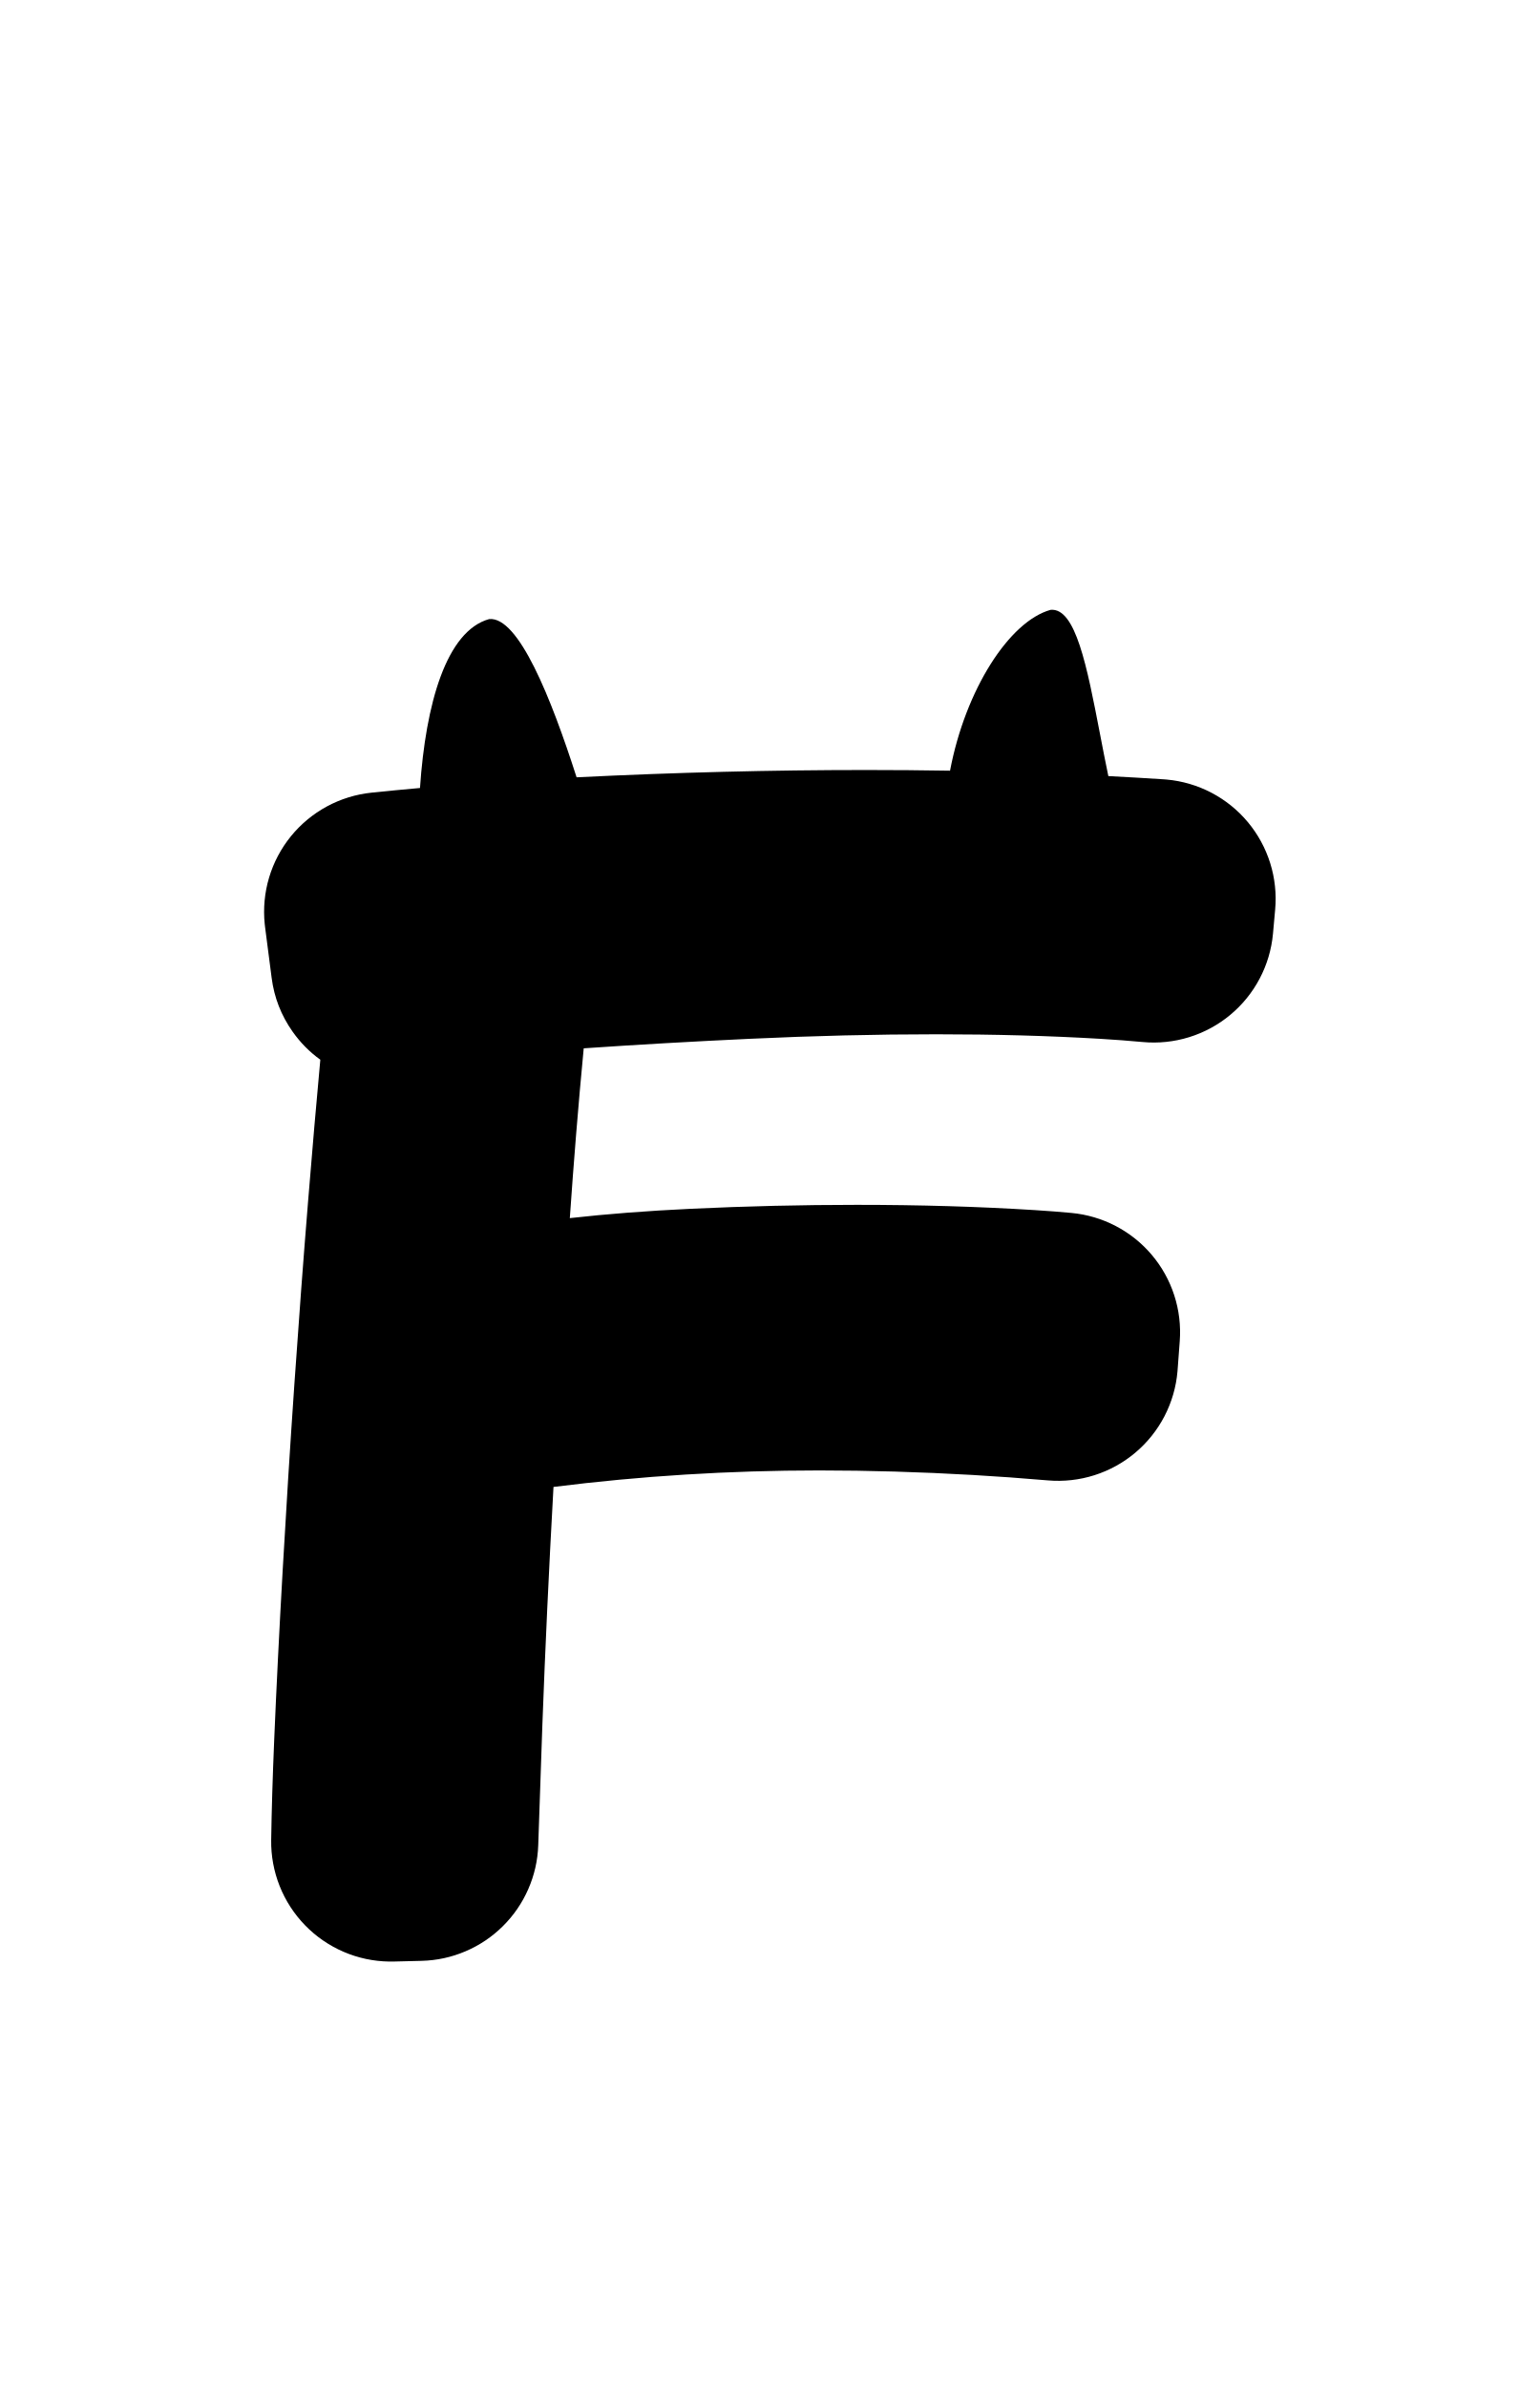
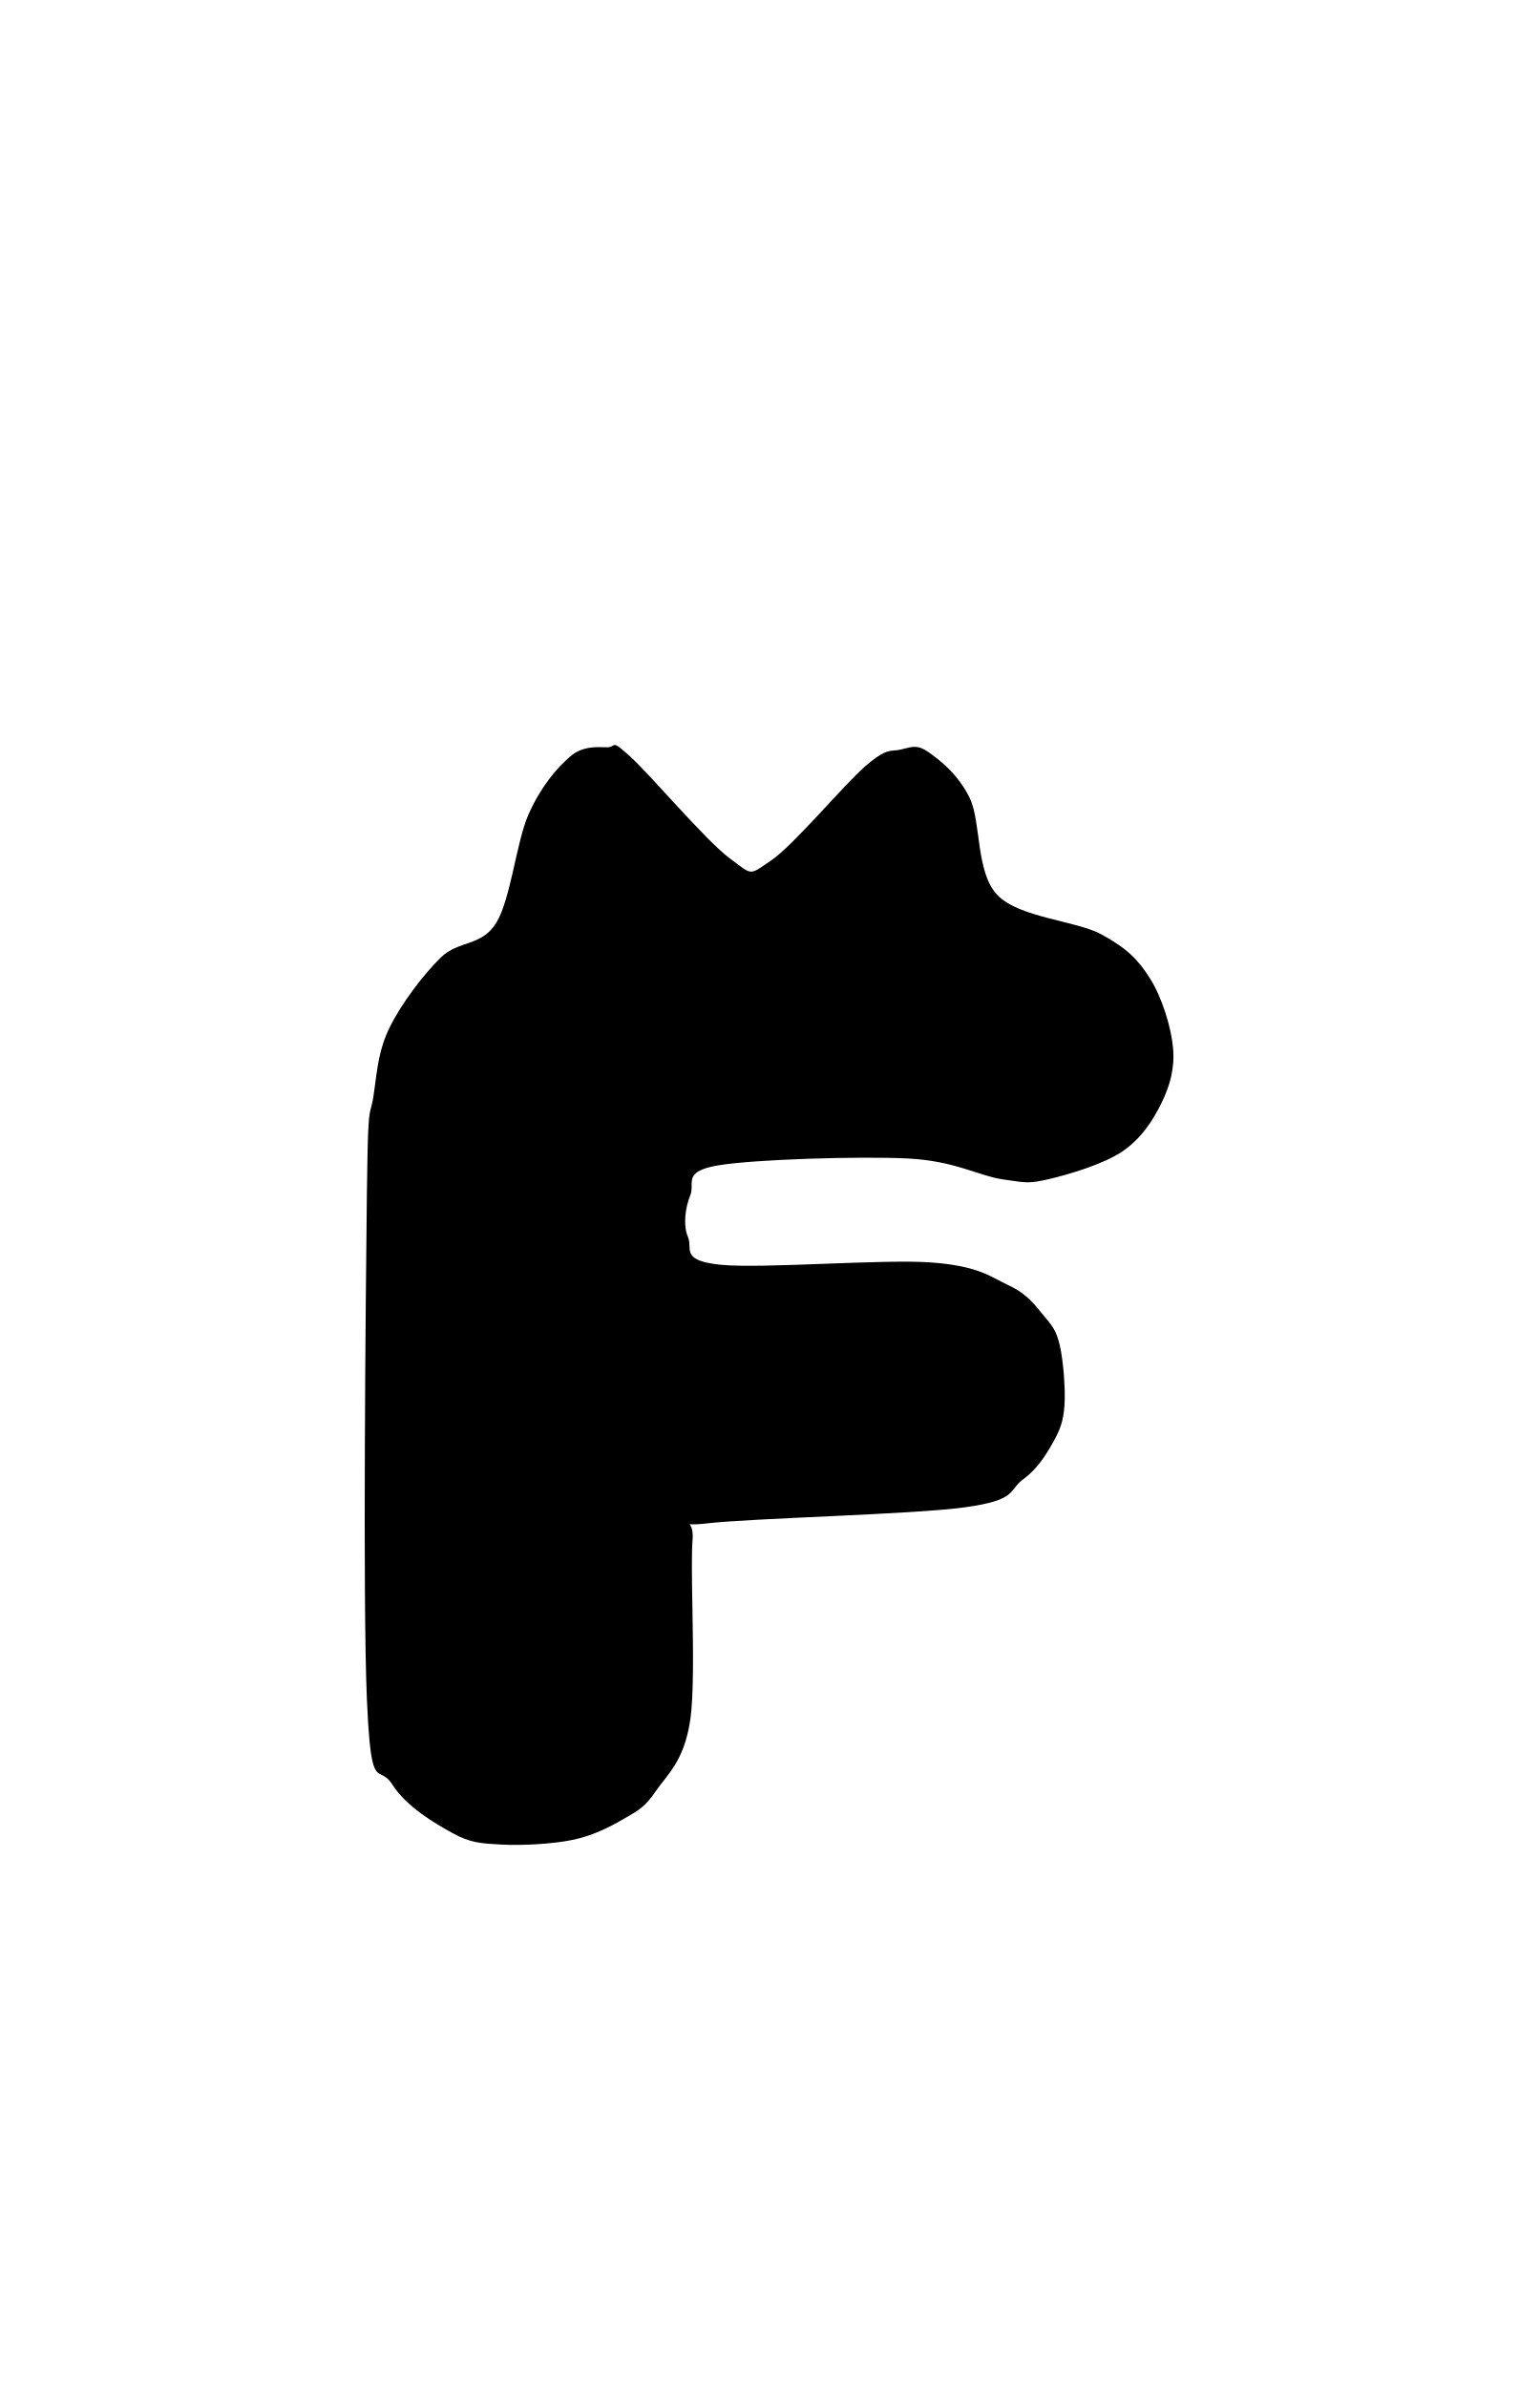
<svg xmlns="http://www.w3.org/2000/svg" viewBox="0 0 1000 1550">
  <g transform="translate(0 1200) scale(1 -1)">
-     <path d="M200.096 420.274Q195.438 363.103 191.203 301.707Q186.969 240.313 183.582 180.608Q180.193 120.881 178.074 70.456Q176.529 33.664 176.106 5.183Q175.992 -2.476 177.375 -10.011Q178.758 -17.546 181.584 -24.666Q184.41 -31.786 188.571 -38.218Q192.732 -44.649 198.068 -50.146Q203.404 -55.643 209.709 -59.992Q216.015 -64.342 223.048 -67.379Q230.081 -70.415 237.571 -72.021Q245.061 -73.626 252.721 -73.74Q254.264 -73.763 255.807 -73.725L273.725 -73.28Q288.594 -72.91 302.278 -67.081Q315.961 -61.251 326.528 -50.784Q337.095 -40.317 343.055 -26.69Q349.014 -13.063 349.525 1.802L352.204 79.733Q354.922 153.492 359.429 234.453Q444.566 245.169 531.864 245.169Q580.413 245.169 631.499 242.238Q655.184 240.879 680.513 238.707Q688.146 238.053 695.759 238.9Q703.373 239.747 710.675 242.064Q717.977 244.38 724.686 248.076Q731.396 251.772 737.255 256.707Q743.115 261.641 747.9 267.624Q752.684 273.606 756.21 280.407Q759.735 287.208 761.866 294.566Q763.996 301.924 764.651 309.557Q764.688 309.987 764.72 310.419L766.116 329.155Q766.679 336.701 765.776 344.214Q764.874 351.727 762.54 358.925Q760.206 366.123 756.528 372.737Q752.851 379.35 747.967 385.13Q743.084 390.91 737.178 395.641Q731.272 400.372 724.565 403.875Q717.858 407.379 710.601 409.524Q703.344 411.669 695.81 412.375Q684.642 413.421 671.997 414.218Q617.783 417.633 556.381 417.633Q502.721 417.633 448.638 415.078Q406.406 413.083 370.034 409.012Q371.973 436.992 374.139 463.604Q376.469 492.233 379.062 519.274Q431.348 522.846 486.582 525.441Q549.169 528.382 607.951 528.382Q664.938 528.382 714.317 525.452Q728.635 524.603 742.032 523.362Q749.66 522.655 757.279 523.45Q764.898 524.245 772.216 526.511Q779.534 528.777 786.268 532.427Q793.003 536.078 798.897 540.972Q804.79 545.866 809.615 551.815Q814.441 557.765 818.013 564.542Q821.584 571.318 823.766 578.662Q825.947 586.005 826.654 593.633L826.668 593.792L828.073 609.34Q828.763 616.969 827.95 624.586Q827.138 632.203 824.855 639.516Q822.573 646.828 818.907 653.555Q815.242 660.281 810.334 666.164Q805.427 672.046 799.467 676.858Q793.506 681.669 786.721 685.226Q779.936 688.783 772.588 690.947Q765.24 693.112 757.611 693.801Q756.649 693.888 755.682 693.951Q738.271 695.089 719.746 696.048C717.813 705.286 716.013 714.627 714.256 723.747C705.893 767.16 698.496 805.562 682.236 804.0C655.318 796.51 626.902 751.99 616.942 699.551Q590.036 700.0 562.299 700.0Q470.528 700.0 374.43 695.258C357.866 746.89 336.688 799.829 317.654 798.0C289.844 790.262 276.428 743.002 272.738 688.317Q256.844 686.899 241.275 685.288Q233.655 684.5 226.335 682.24Q219.016 679.98 212.277 676.336Q205.539 672.692 199.642 667.803Q193.744 662.914 188.914 656.969Q184.083 651.023 180.505 644.25Q176.927 637.476 174.74 630.135Q172.552 622.793 171.839 615.166Q171.126 607.539 171.914 599.919Q172.016 598.929 172.144 597.941L176.409 564.983Q178.877 545.915 189.945 530.192Q197.55 519.39 208.012 511.876Q204.219 470.876 200.096 420.274Z" />
+     <path d="M602.75 711.75C596.392 716.201 592.729 715.261 587.648 713.958C586.736 713.724 585.778 713.478 584.75 713.25C583.225 712.911 581.955 712.802 580.742 712.698C576.584 712.34 573.087 712.039 562.25 702.75C548.25 690.75 515.5 651.25 500.75 641.25C499.614 640.48 498.583 639.77 497.641 639.122C492.639 635.679 490.142 633.961 487.688 634.019C484.604 634.092 481.587 636.968 473.75 642.75C458.5 654.0 422.5 696.75 409.25 708.75C400.07 717.064 399.53 716.738 397.903 715.753C397.182 715.316 396.246 714.75 394.25 714.75C393.449 714.75 392.61 714.769 391.738 714.789C385.539 714.929 377.702 715.106 370.25 708.75C361.75 701.5 351.25 689.25 343.25 671.25C335.25 653.25 331.75 616.25 322.25 600.75C312.75 585.25 297.75 589.5 286.25 578.25C274.75 567.0 260.5 548.0 253.25 533.25C246.0 518.5 245.25 507.75 242.75 489.75C242.067 484.835 241.478 482.679 240.966 480.807C239.605 475.826 238.795 472.865 238.25 425.25C237.5 359.75 235.5 160.75 238.25 96.75C240.213 51.073 243.067 49.711 247.903 47.404C249.843 46.479 252.102 45.401 254.75 41.25C264.0 26.75 282.0 16.25 293.75 9.75C305.5 3.25 312.25 3.0 325.25 2.25C338.25 1.5 358.5 2.5 371.75 5.25C385.0 8.0 395.75 13.5 404.75 18.75C413.75 24.0 418.5 26.0 425.75 36.75C433.0 47.5 444.25 56.0 448.25 83.25C450.62 99.393 450.094 130.014 449.636 156.711C449.32 175.078 449.037 191.589 449.75 200.25C450.177 205.438 449.174 208.51 447.843 210.241C450.238 210.074 453.751 210.157 458.75 210.75C488.25 214.25 592.5 216.5 626.75 221.25C661.0 226.0 654.75 232.25 664.25 239.25C673.75 246.25 679.25 255.25 683.75 263.25C688.25 271.25 690.5 276.75 691.25 287.25C692.0 297.75 690.5 316.5 688.25 326.25C686.0 336.0 683.25 339.25 677.75 345.75C672.25 352.25 667.5 359.5 655.25 365.25C643.0 371.0 635.5 378.0 604.25 380.25C588.969 381.35 562.271 380.358 535.906 379.379C508.353 378.355 481.164 377.345 467.75 378.75C448.11 380.808 447.923 385.664 447.712 391.121C447.642 392.957 447.568 394.862 446.75 396.75C443.5 404.25 445.0 416.0 448.25 423.75C449.131 425.852 449.13 427.954 449.129 429.981C449.126 435.428 449.123 440.335 466.25 443.25C489.75 447.25 558.5 449.25 589.25 447.75C620.0 446.25 635.5 436.5 650.75 434.25C652.112 434.049 653.366 433.86 654.531 433.685C666.402 431.896 668.911 431.518 680.75 434.25C693.75 437.25 716.5 444.0 728.75 452.25C741.0 460.5 748.75 472.5 754.25 483.75C759.75 495.0 763.0 506.25 761.75 519.75C760.5 533.25 754.5 552.5 746.75 564.75C739.0 577.0 731.75 584.25 715.25 593.25C698.75 602.25 662.0 604.0 647.75 618.75C633.5 633.5 637.25 666.25 629.75 681.75C622.25 697.25 610.25 706.5 602.75 711.75Z" />
  </g>
</svg>
